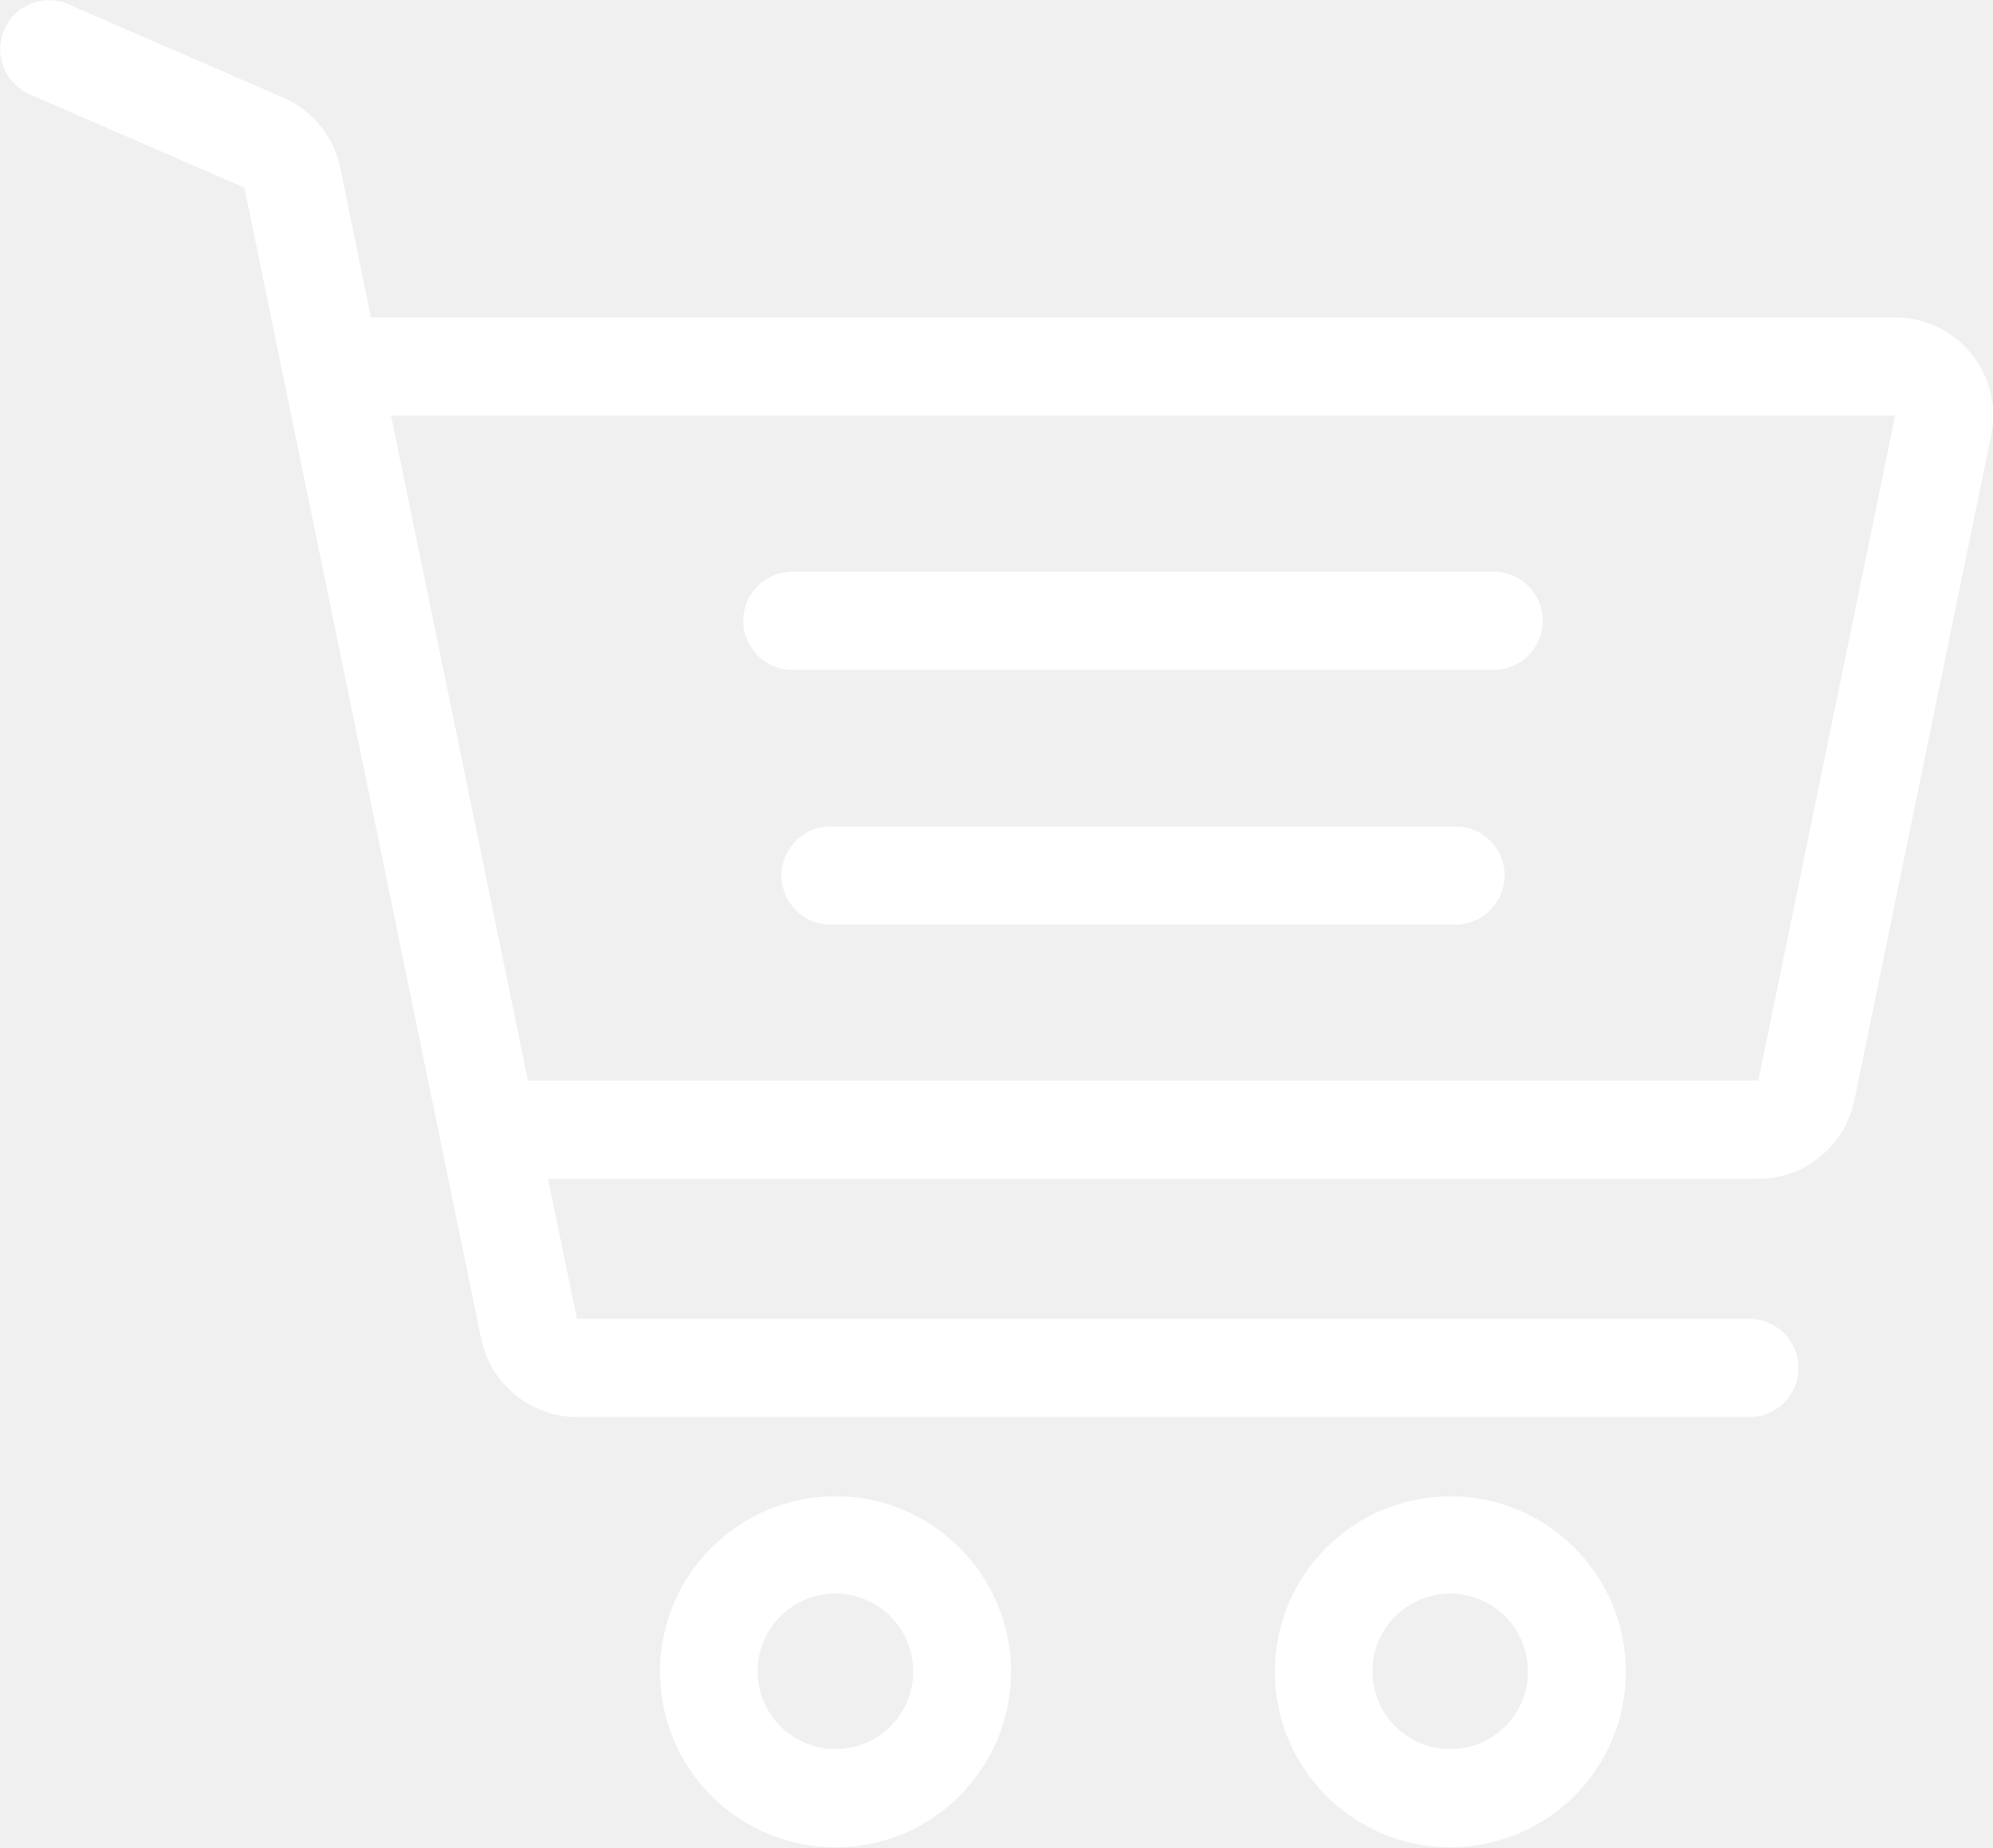
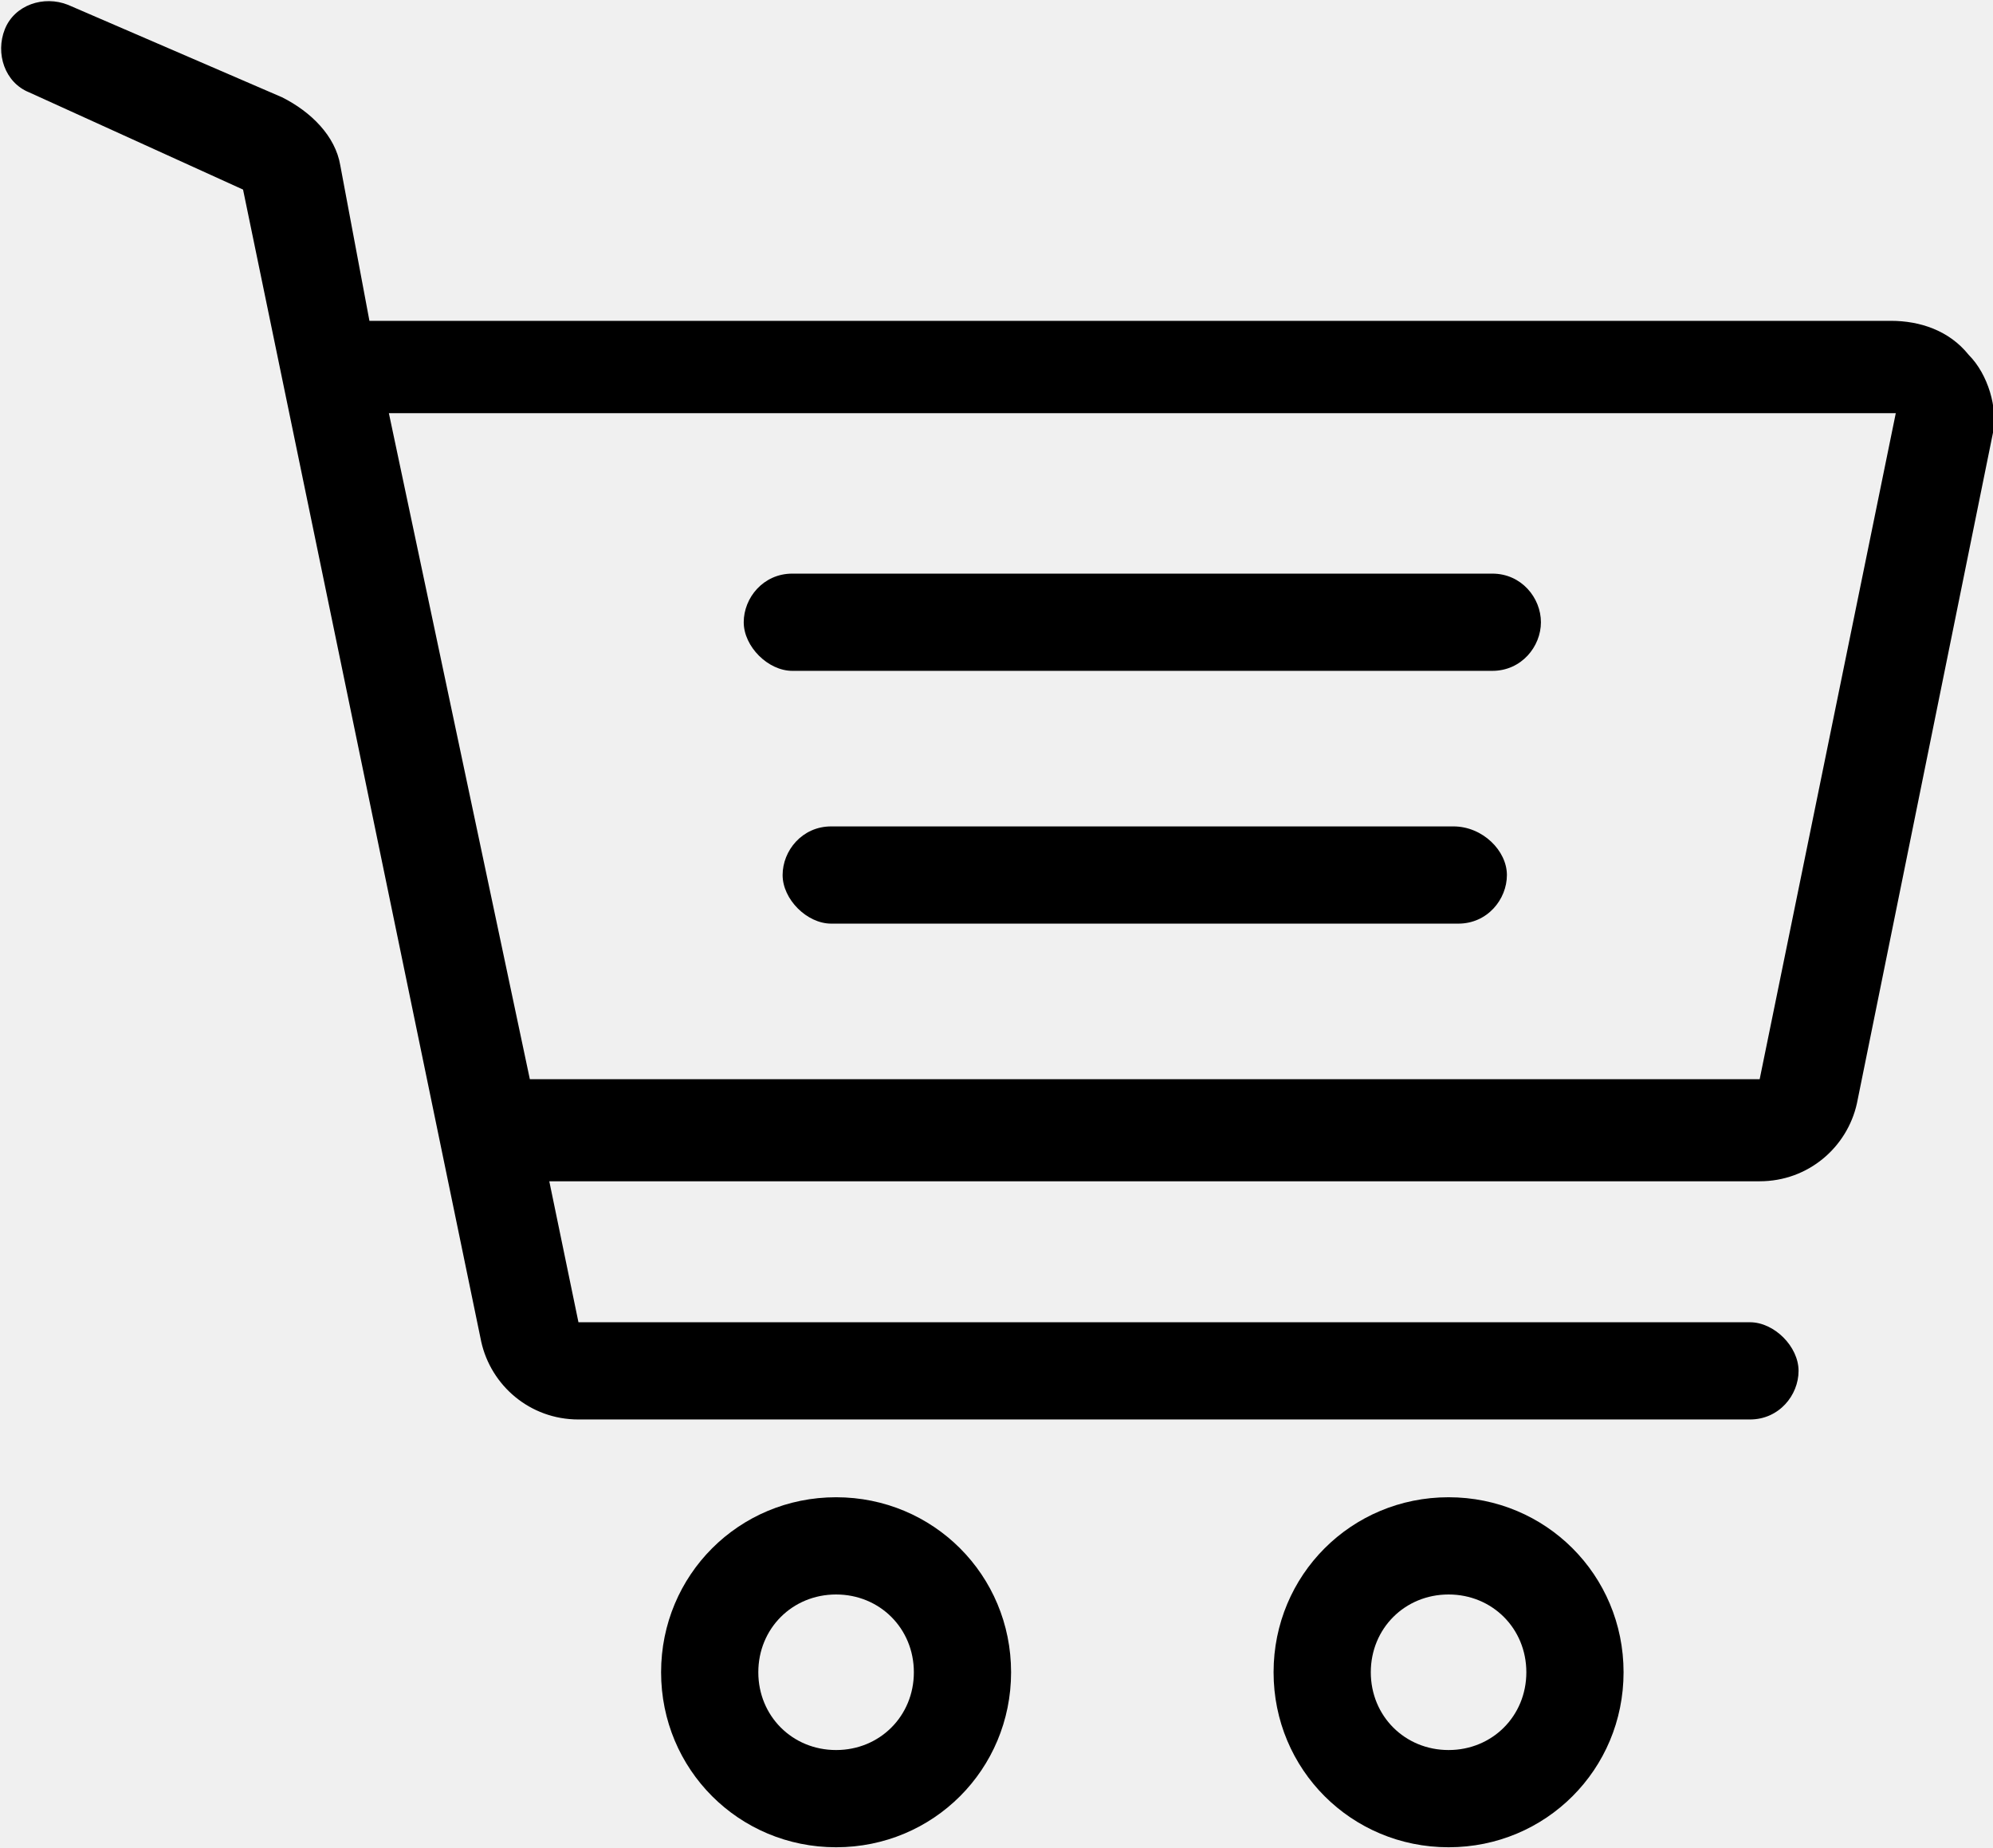
- <svg xmlns="http://www.w3.org/2000/svg" width="41" height="38" viewBox="0 0 41 38">
-   <defs>
-     <style>
-       .cls-1 {
-         fill: #fff;
-         fill-rule: evenodd;
-       }
-     </style>
-   </defs>
-   <path class="cls-1" d="M432.192,1206.78a3.61,3.61,0,1,0,3.606,3.61A3.612,3.612,0,0,0,432.192,1206.78Zm0,5.2a1.6,1.6,0,1,1,1.593-1.59A1.591,1.591,0,0,1,432.192,1211.98Zm12.649-5.2a3.61,3.61,0,1,0,3.606,3.61A3.612,3.612,0,0,0,444.841,1206.78Zm0,5.2a1.6,1.6,0,1,1,1.592-1.59A1.591,1.591,0,0,1,444.841,1211.98Zm0.888-24.22H431.3a1.01,1.01,0,0,0,0,2.02h14.427A1.01,1.01,0,0,0,445.729,1187.76Zm-0.786,5.24H432.087a1.01,1.01,0,0,0,0,2.02h12.856A1.01,1.01,0,0,0,444.943,1193Zm10.605-9.73a2.006,2.006,0,0,0-1.56-.74H422.63L422,1179.45a2.017,2.017,0,0,0-1.17-1.44l-4.419-1.92a1,1,0,0,0-1.324.52,1.015,1.015,0,0,0,.522,1.33l4.419,1.92,4.871,23.68a2.025,2.025,0,0,0,1.972,1.61h24.117a1.01,1.01,0,0,0,0-2.02H426.868l-0.593-2.88h24.9a2.025,2.025,0,0,0,1.972-1.61l2.816-13.69A2.015,2.015,0,0,0,455.548,1183.27Zm-4.376,14.96H425.861l-2.816-13.68h30.942Z" transform="translate(-415 -1176)" />
+ <svg xmlns="http://www.w3.org/2000/svg" version="1.1" id="Слой_1" x="0px" y="0px" viewBox="0 0 41 38" style="enable-background:new 0 0 41 38;" xml:space="preserve">
+   <path d="M17.2,30.8c-2,0-3.6,1.6-3.6,3.6c0,2,1.6,3.6,3.6,3.6s3.6-1.6,3.6-3.6c0,0,0,0,0,0C20.8,32.4,19.2,30.8,17.2,30.8z M17.2,36  c-0.9,0-1.6-0.7-1.6-1.6s0.7-1.6,1.6-1.6c0.9,0,1.6,0.7,1.6,1.6c0,0,0,0,0,0C18.8,35.3,18.1,36,17.2,36C17.2,36,17.2,36,17.2,36z   M29.8,30.8c-2,0-3.6,1.6-3.6,3.6c0,2,1.6,3.6,3.6,3.6s3.6-1.6,3.6-3.6c0,0,0,0,0,0C33.4,32.4,31.8,30.8,29.8,30.8L29.8,30.8z   M29.8,36c-0.9,0-1.6-0.7-1.6-1.6s0.7-1.6,1.6-1.6c0.9,0,1.6,0.7,1.6,1.6c0,0,0,0,0,0C31.4,35.3,30.7,36,29.8,36L29.8,36z   M30.7,11.8H16.3c-0.6,0-1,0.5-1,1s0.5,1,1,1h14.4c0.6,0,1-0.5,1-1S31.3,11.8,30.7,11.8L30.7,11.8z M29.9,17H17.1c-0.6,0-1,0.5-1,1  s0.5,1,1,1h12.9c0.6,0,1-0.5,1-1S30.5,17,29.9,17L29.9,17z M40.5,7.3c-0.4-0.5-1-0.7-1.6-0.7H7.6L7,3.4C6.9,2.8,6.4,2.3,5.8,2  L1.4,0.1c-0.5-0.2-1.1,0-1.3,0.5c0,0,0,0,0,0c-0.2,0.5,0,1.1,0.5,1.3L5,3.9l4.9,23.7c0.2,0.9,1,1.6,2,1.6H36c0.6,0,1-0.5,1-1  s-0.5-1-1-1H11.9l-0.6-2.9h24.9c1,0,1.8-0.7,2-1.6L41,8.9C41.1,8.4,40.9,7.7,40.5,7.3L40.5,7.3z M36.2,22.2H10.9L8,8.5H39L36.2,22.2  z" />
</svg>
